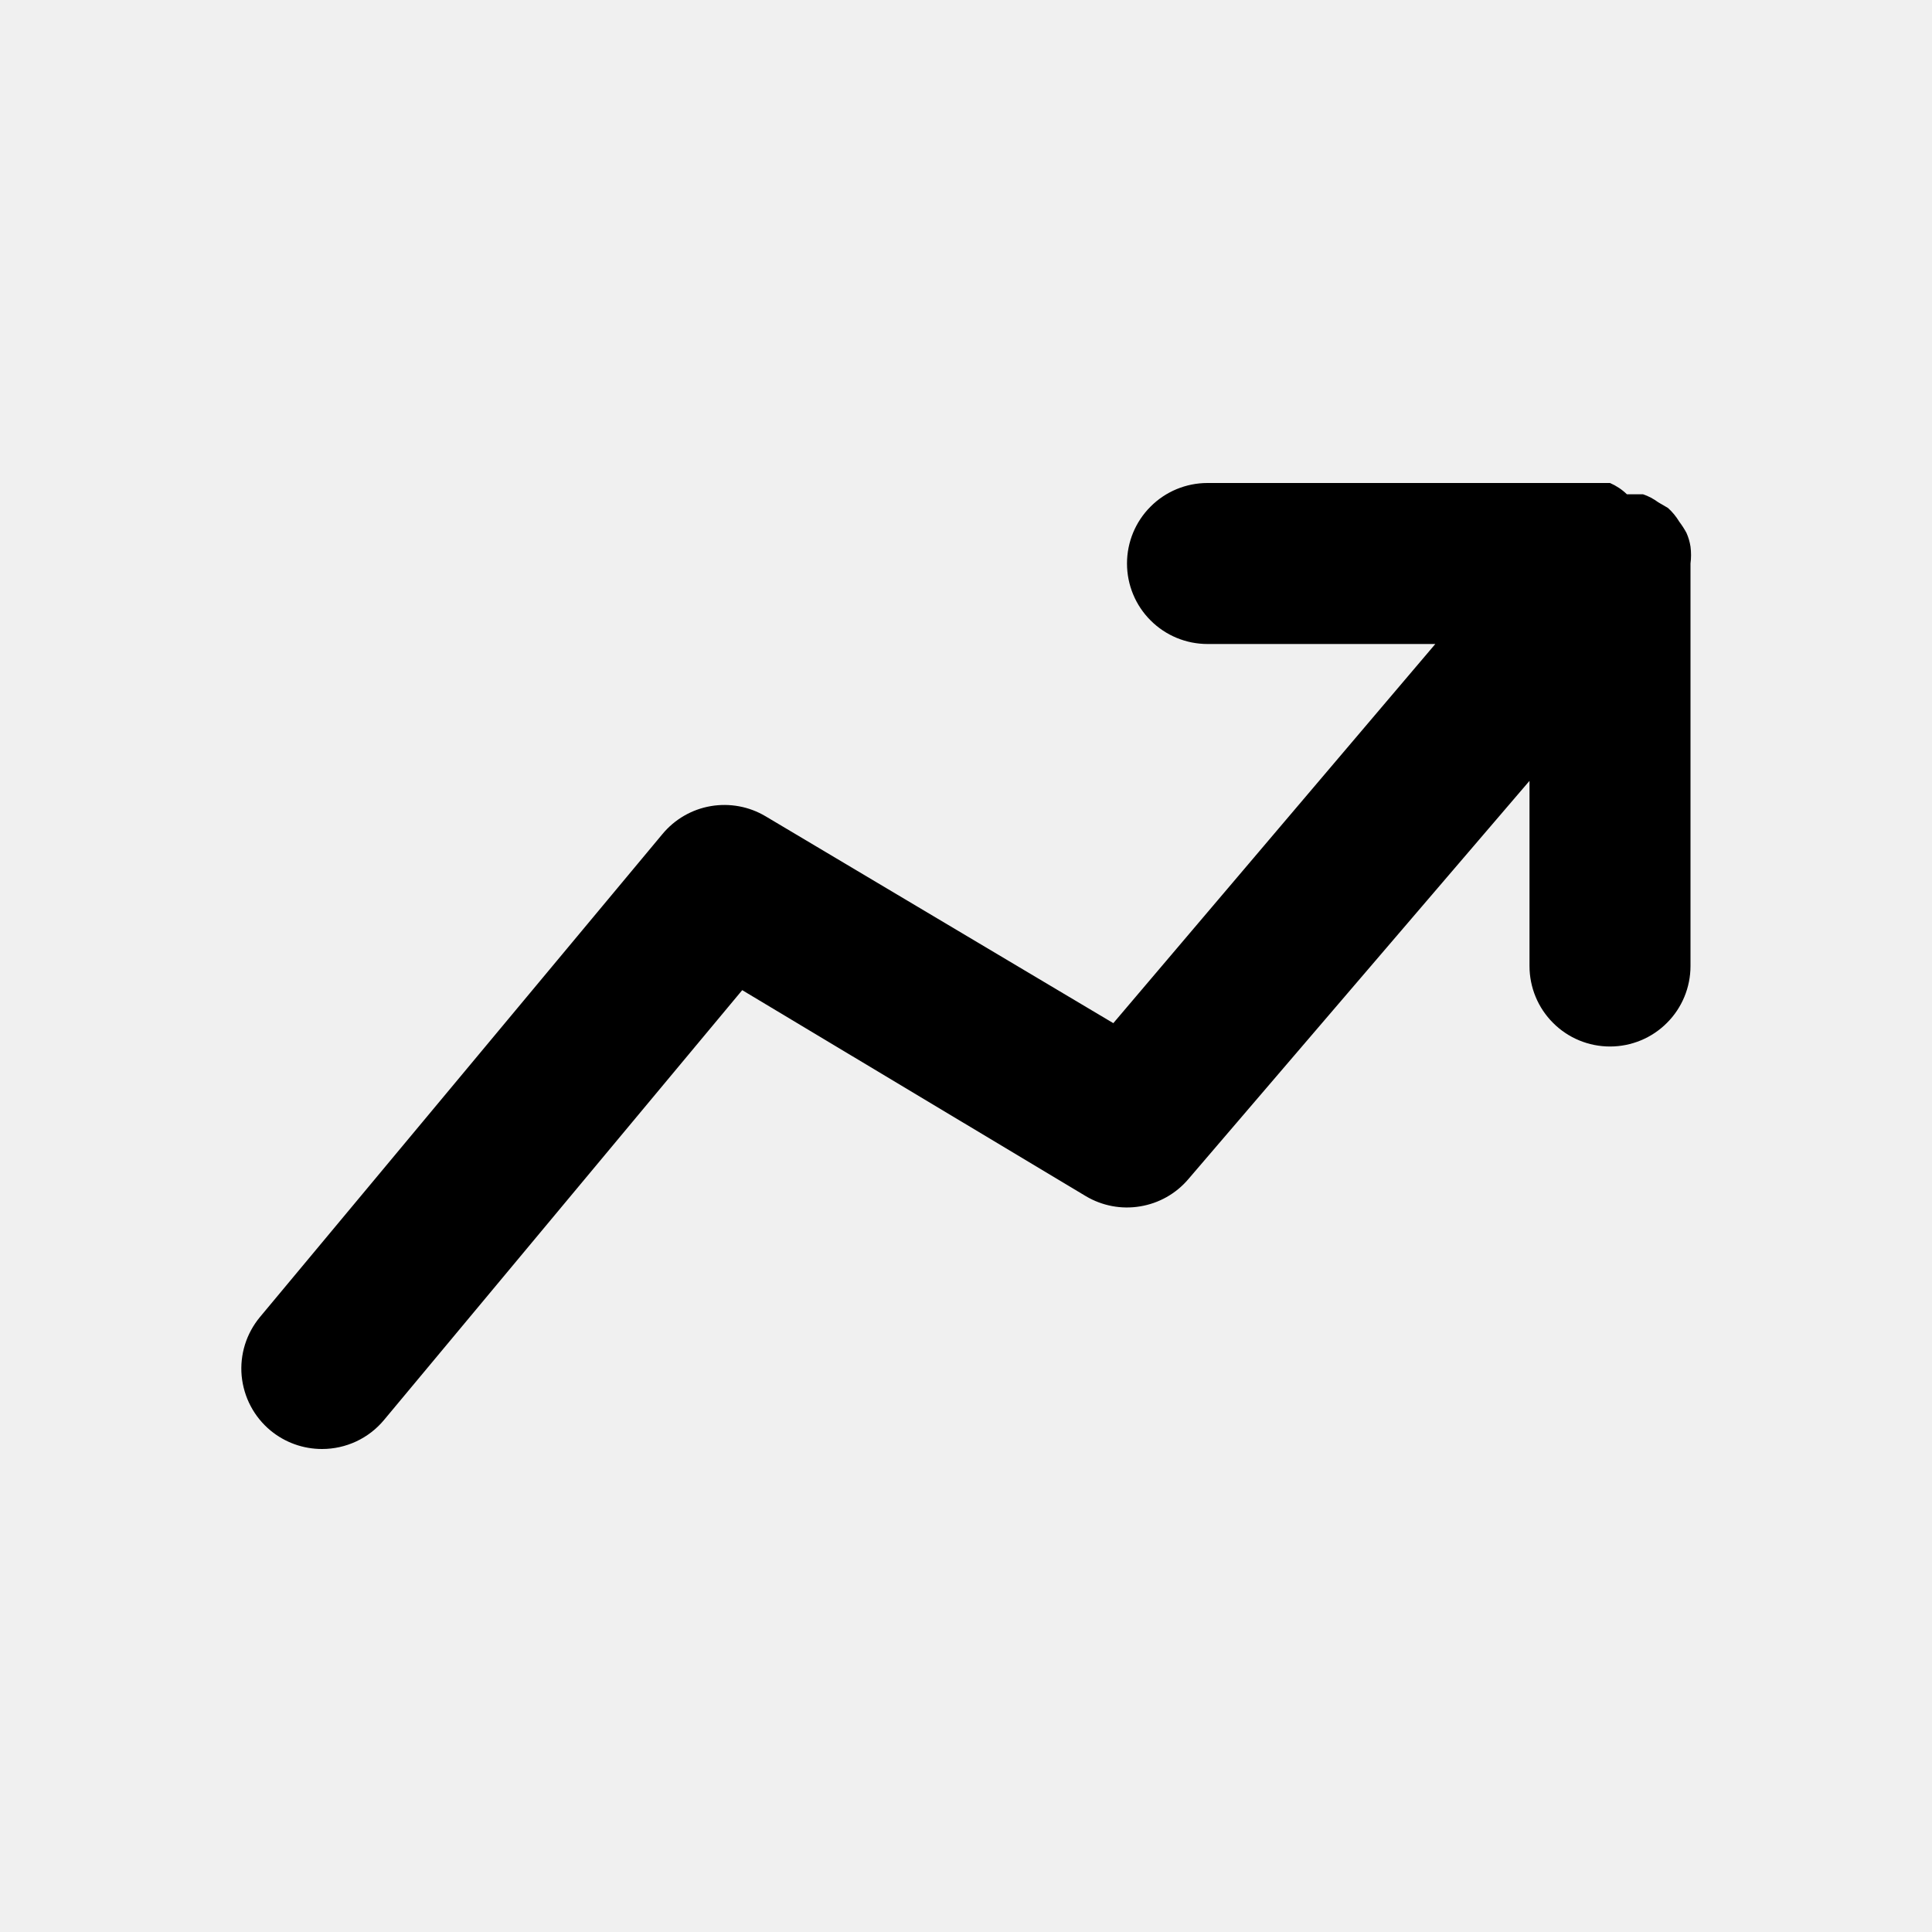
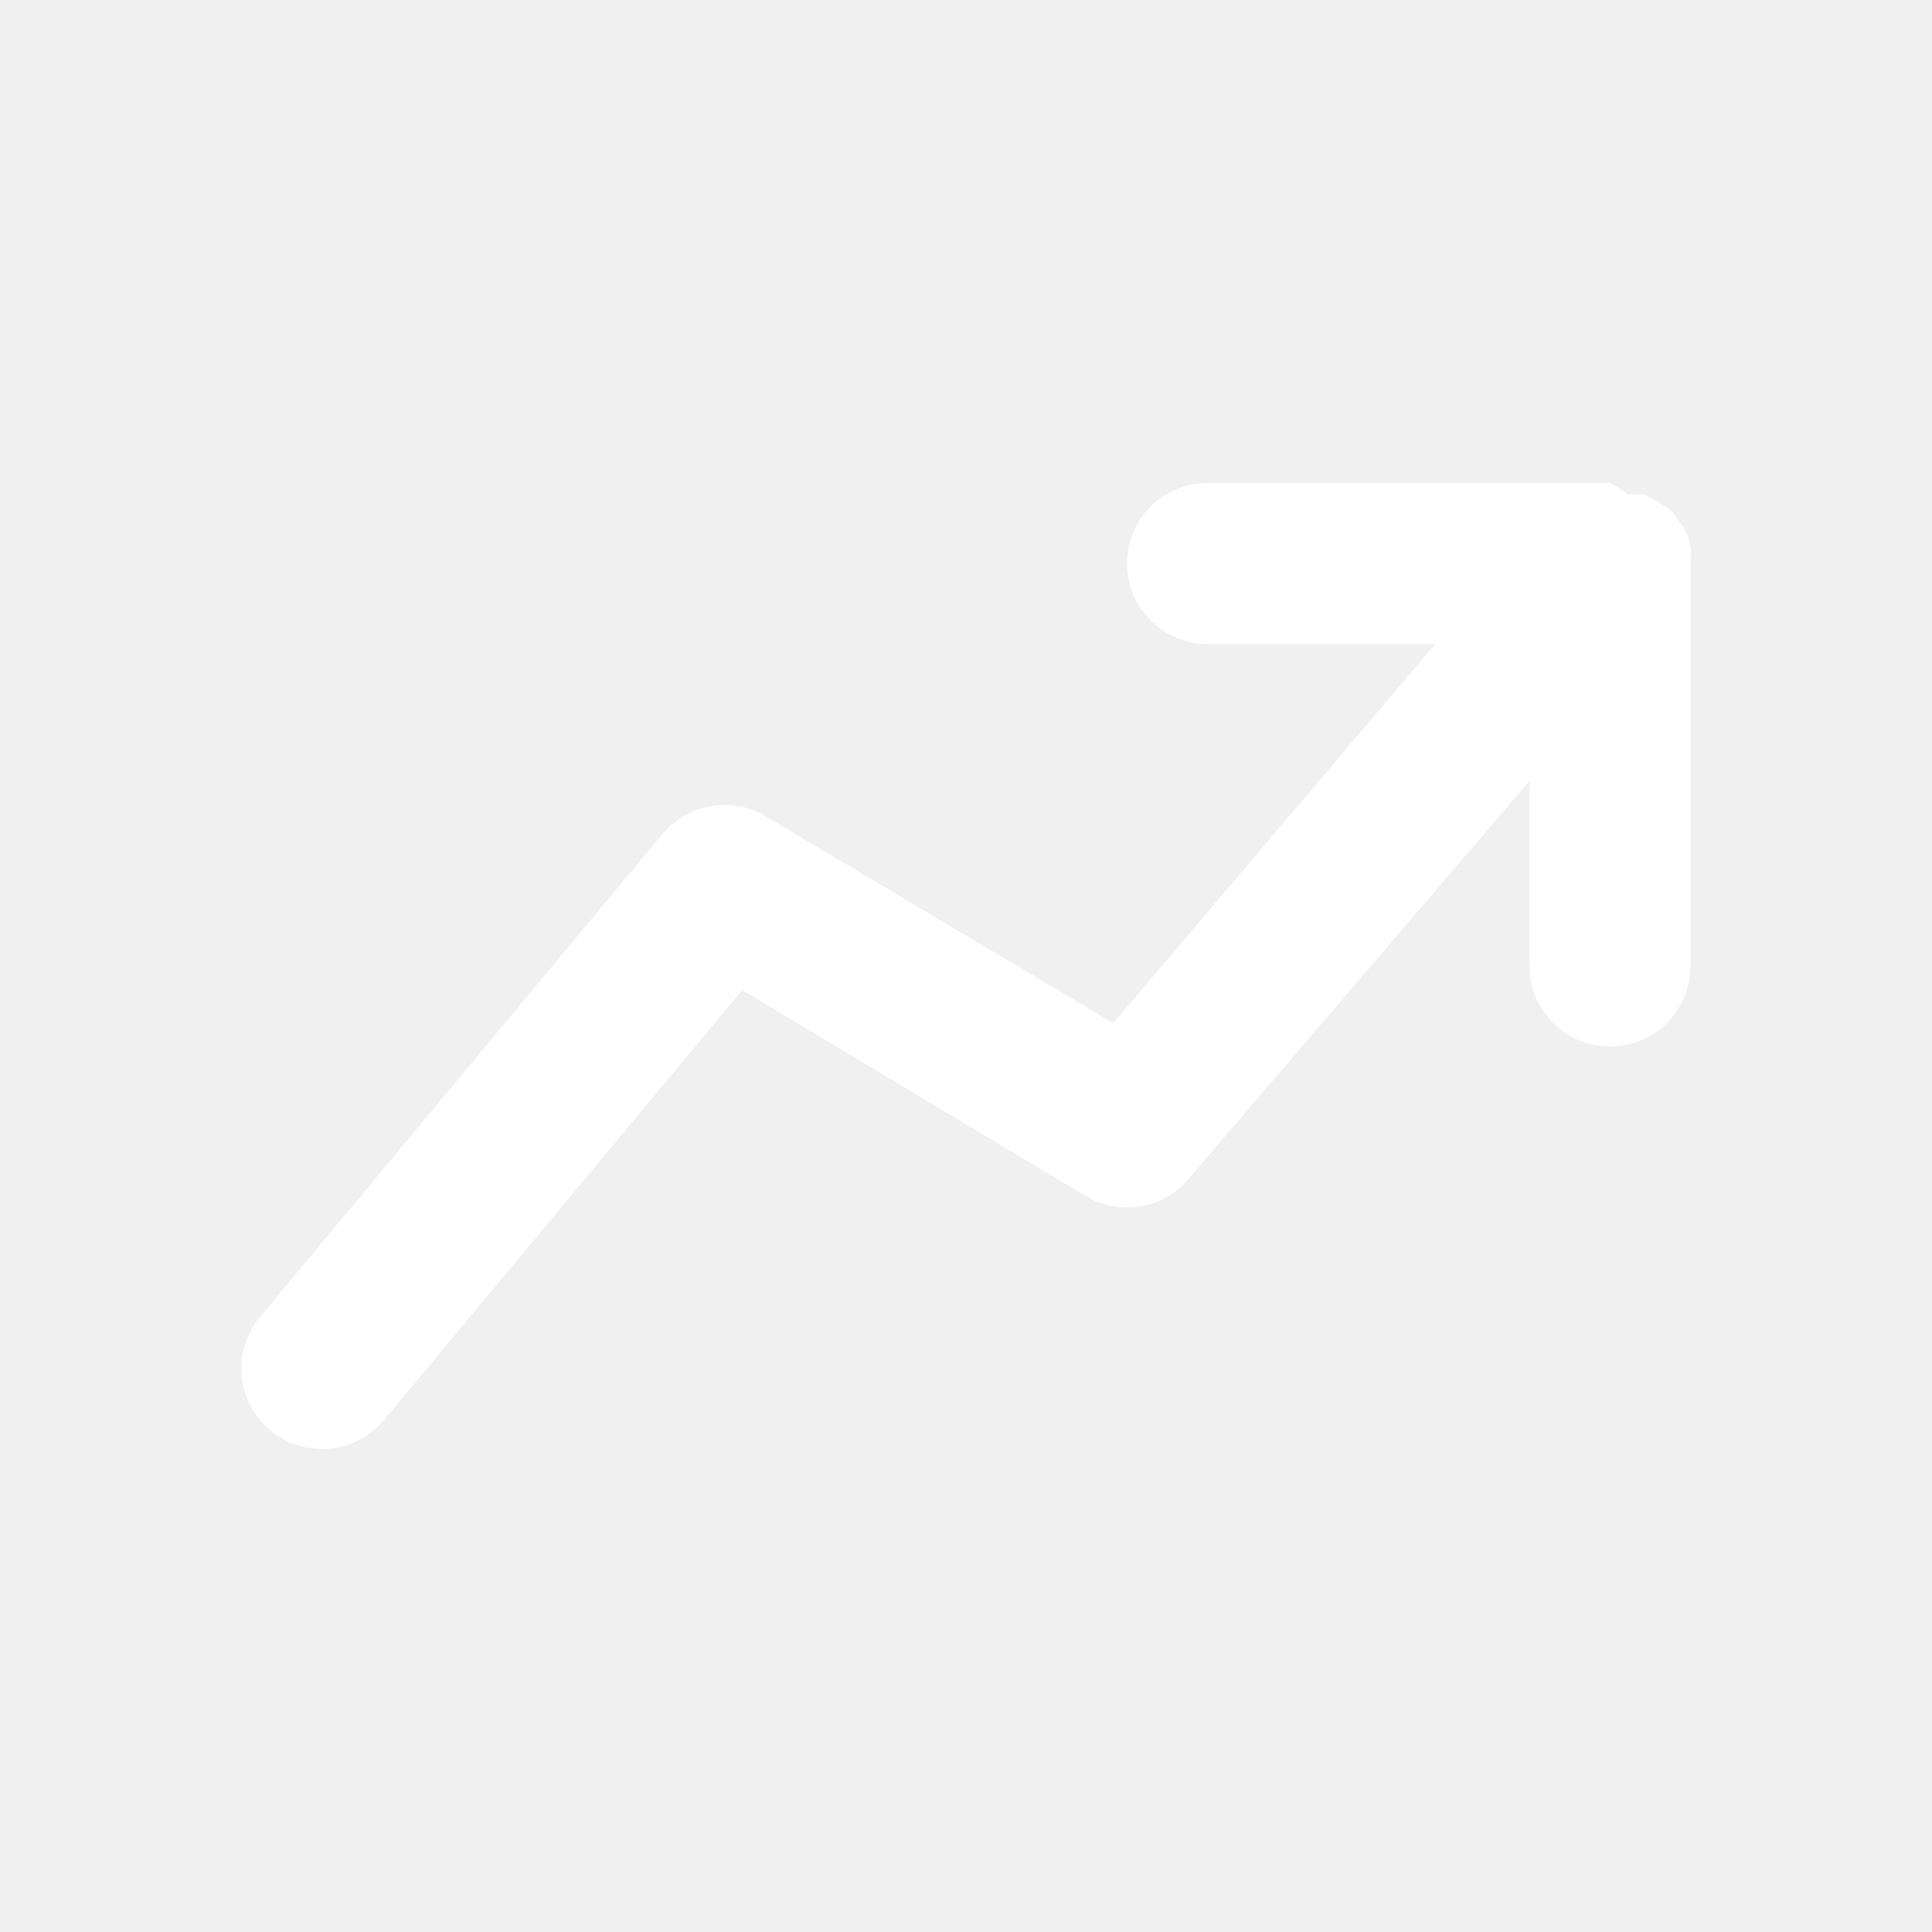
<svg xmlns="http://www.w3.org/2000/svg" width="24" height="24" viewBox="0 0 24 24" fill="none">
  <g clip-path="url(#clip0_306_4915)">
-     <path d="M21 7C21.009 6.93 21.009 6.86 21 6.79C20.991 6.731 20.974 6.674 20.95 6.62C20.924 6.571 20.893 6.524 20.86 6.48C20.822 6.417 20.775 6.359 20.72 6.31L20.6 6.24C20.542 6.197 20.478 6.163 20.41 6.14H20.21C20.149 6.081 20.078 6.034 20 6H15C14.735 6 14.48 6.105 14.293 6.293C14.105 6.48 14 6.735 14 7C14 7.265 14.105 7.52 14.293 7.707C14.48 7.895 14.735 8 15 8H17.83L13.83 12.71L9.51 10.14C9.305 10.018 9.064 9.974 8.829 10.014C8.595 10.054 8.382 10.177 8.23 10.36L3.23 16.36C3.146 16.461 3.082 16.578 3.043 16.703C3.004 16.829 2.99 16.961 3.002 17.092C3.015 17.223 3.052 17.35 3.114 17.467C3.175 17.583 3.259 17.686 3.36 17.77C3.54 17.919 3.766 18 4 18C4.147 18 4.292 17.968 4.425 17.906C4.558 17.844 4.676 17.753 4.77 17.64L9.22 12.3L13.49 14.86C13.693 14.98 13.931 15.025 14.163 14.986C14.396 14.948 14.607 14.829 14.76 14.65L19 9.7V12C19 12.265 19.105 12.52 19.293 12.707C19.48 12.895 19.735 13 20 13C20.265 13 20.52 12.895 20.707 12.707C20.895 12.52 21 12.265 21 12V7Z" fill="black" />
+     <path d="M21 7C21.009 6.93 21.009 6.86 21 6.79C20.991 6.731 20.974 6.674 20.95 6.62C20.924 6.571 20.893 6.524 20.86 6.48C20.822 6.417 20.775 6.359 20.72 6.31L20.6 6.24C20.542 6.197 20.478 6.163 20.41 6.14H20.21C20.149 6.081 20.078 6.034 20 6H15C14.735 6 14.48 6.105 14.293 6.293C14.105 6.48 14 6.735 14 7C14 7.265 14.105 7.52 14.293 7.707C14.48 7.895 14.735 8 15 8H17.83L13.83 12.71L9.51 10.14C9.305 10.018 9.064 9.974 8.829 10.014C8.595 10.054 8.382 10.177 8.23 10.36L3.23 16.36C3.146 16.461 3.082 16.578 3.043 16.703C3.004 16.829 2.99 16.961 3.002 17.092C3.015 17.223 3.052 17.35 3.114 17.467C3.175 17.583 3.259 17.686 3.36 17.77C3.54 17.919 3.766 18 4 18C4.147 18 4.292 17.968 4.425 17.906C4.558 17.844 4.676 17.753 4.77 17.64L9.22 12.3L13.49 14.86C13.693 14.98 13.931 15.025 14.163 14.986C14.396 14.948 14.607 14.829 14.76 14.65L19 9.7V12C19 12.265 19.105 12.52 19.293 12.707C19.48 12.895 19.735 13 20 13C20.265 13 20.52 12.895 20.707 12.707C20.895 12.52 21 12.265 21 12V7Z" fill="white" />
  </g>
  <defs>
    <clipPath id="clip0_306_4915">
      <rect width="24" height="24" fill="white" />
    </clipPath>
  </defs>
</svg>
